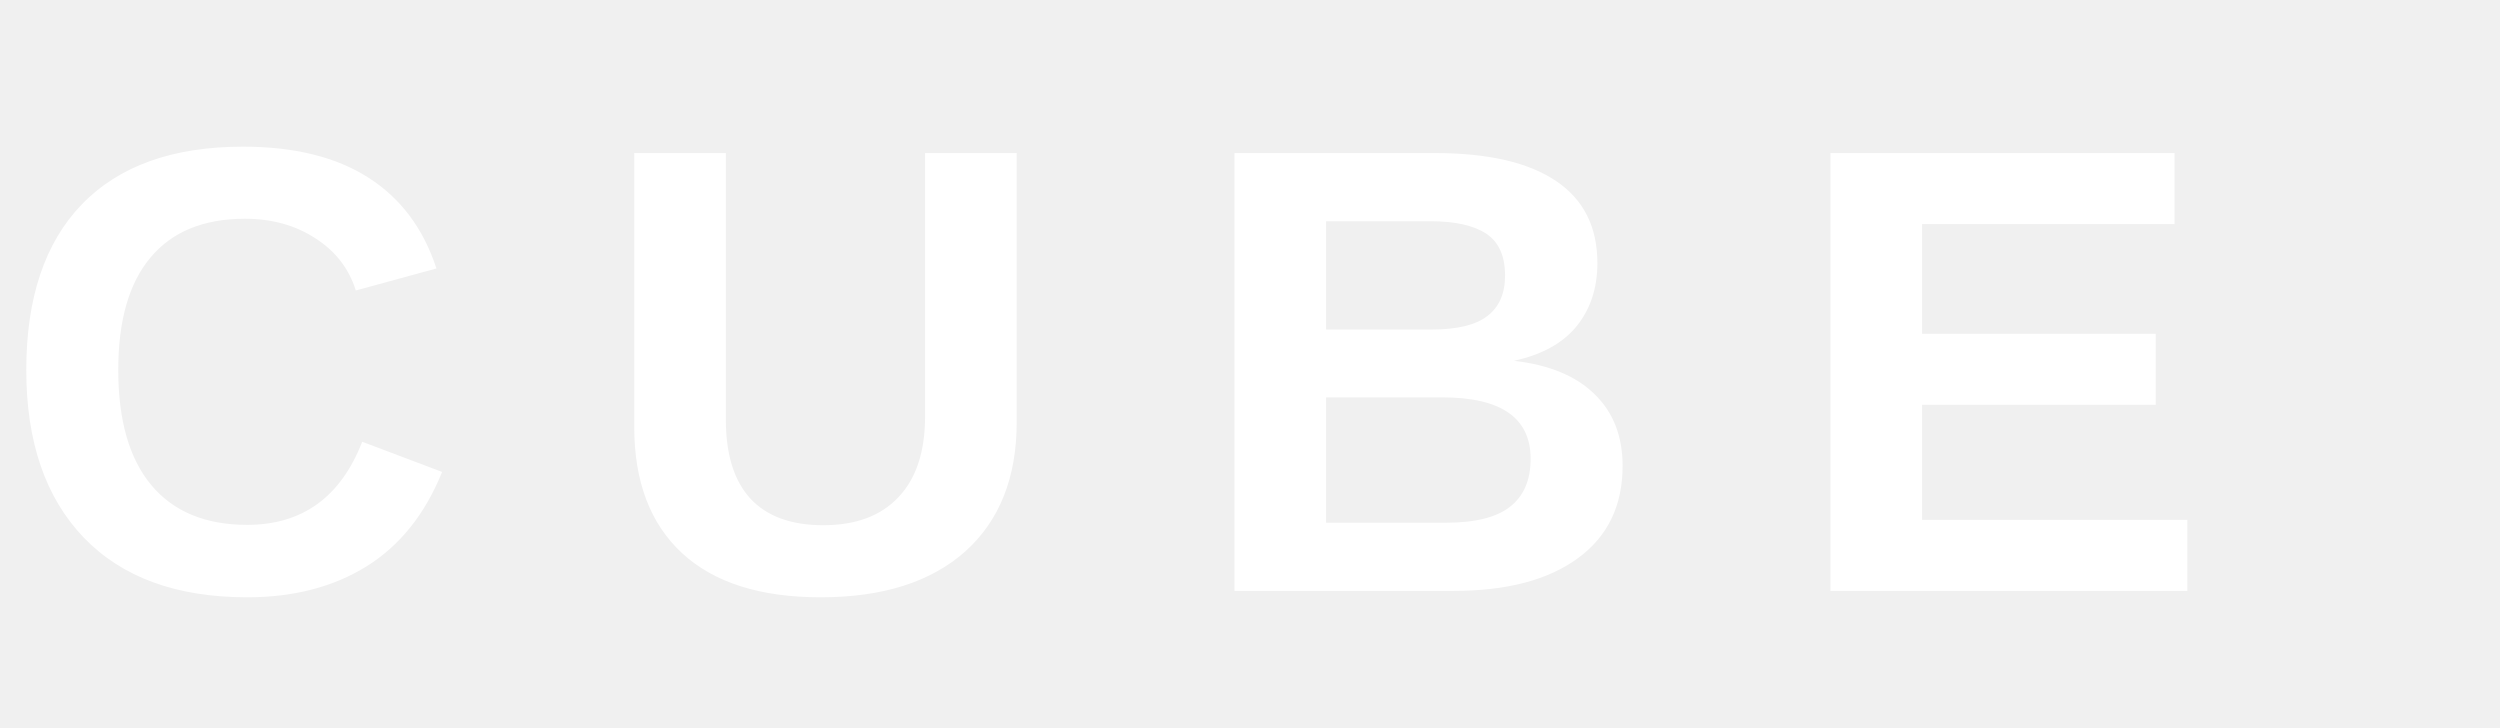
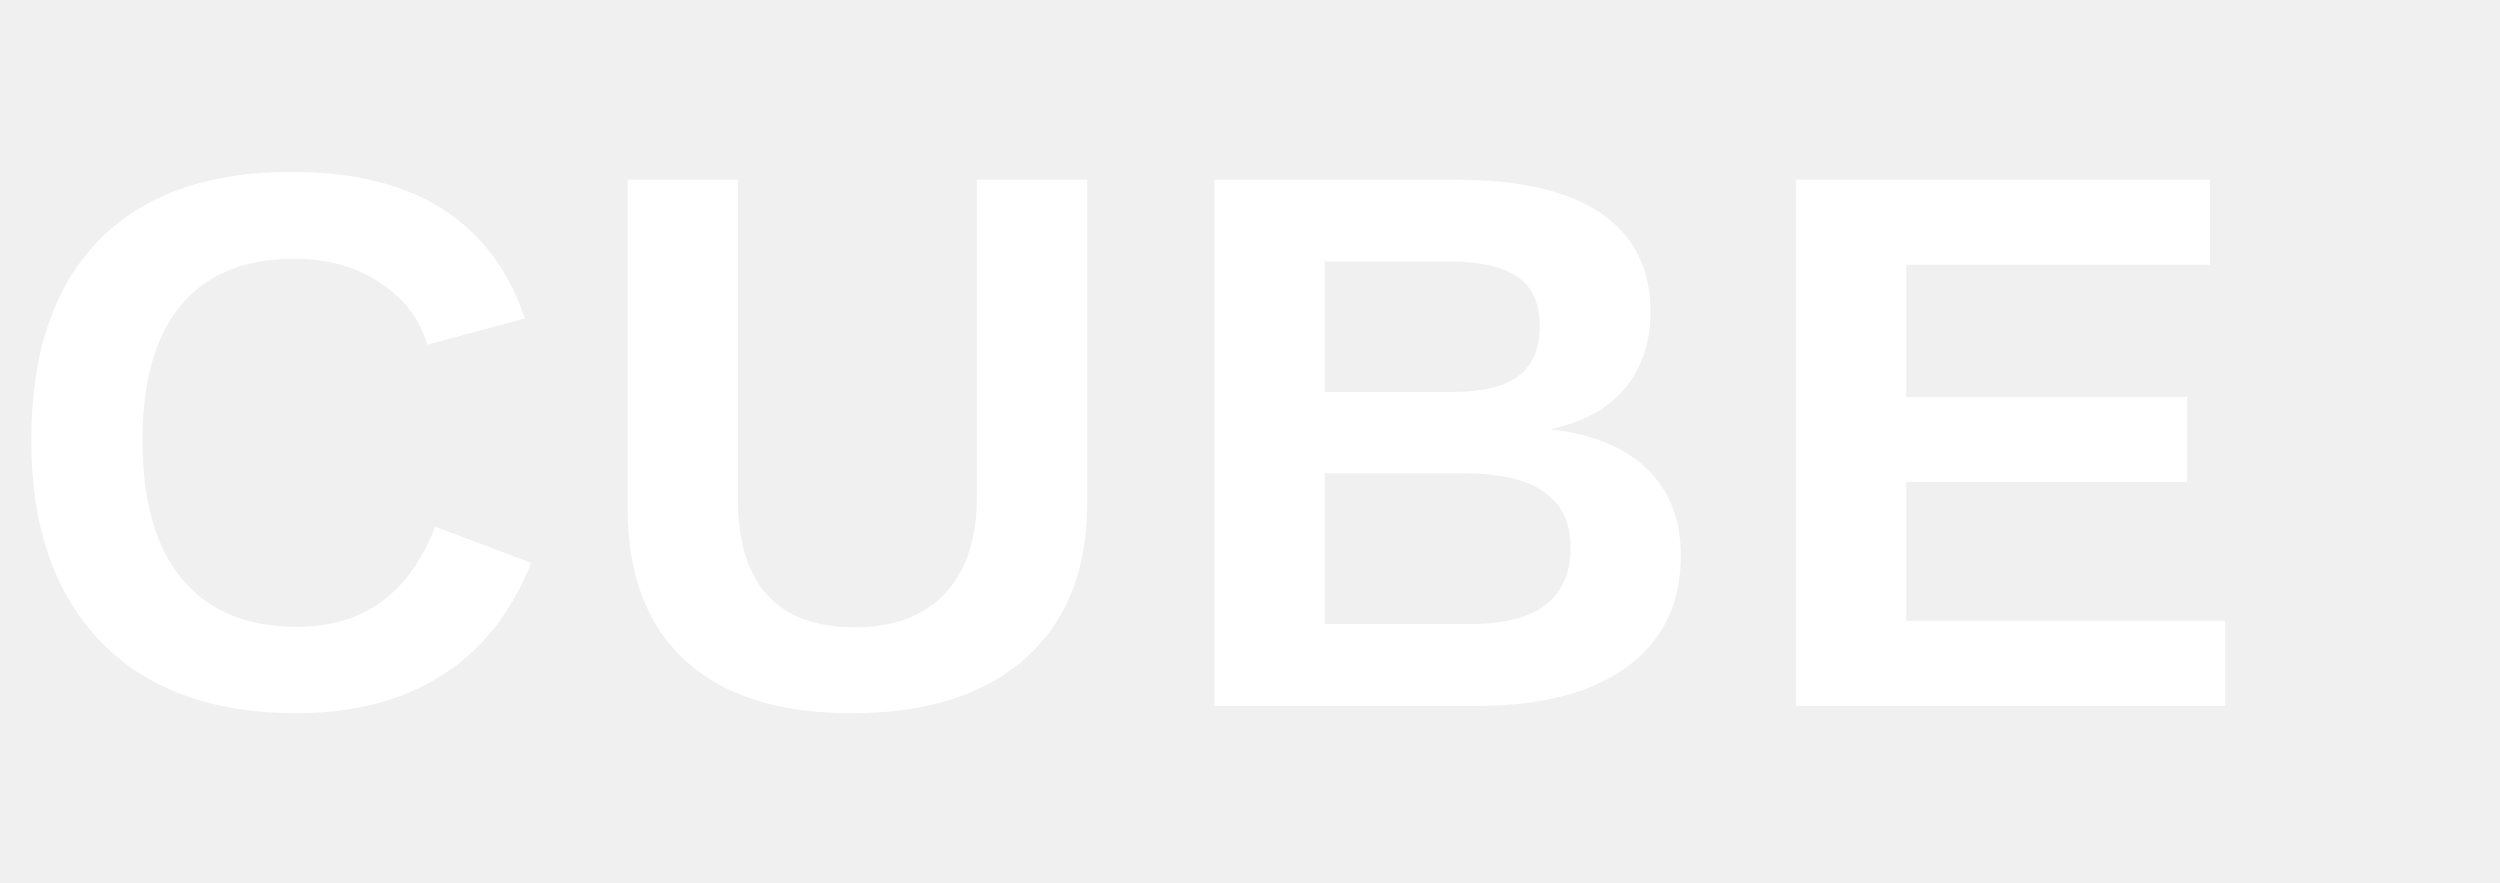
- <svg xmlns="http://www.w3.org/2000/svg" viewBox="0 0 110 32">
-   <text x="0" y="26" font-family="'Helvetica Neue', Arial, sans-serif" font-size="28" font-weight="700" fill="white" letter-spacing="6">CUBE</text>
+ <svg xmlns="http://www.w3.org/2000/svg" viewBox="0 0 85 30">
+   <text x="0" y="24" font-family="'Helvetica Neue',Arial,sans-serif" font-size="26" font-weight="700" fill="white" letter-spacing="1">CUBE</text>
</svg>
